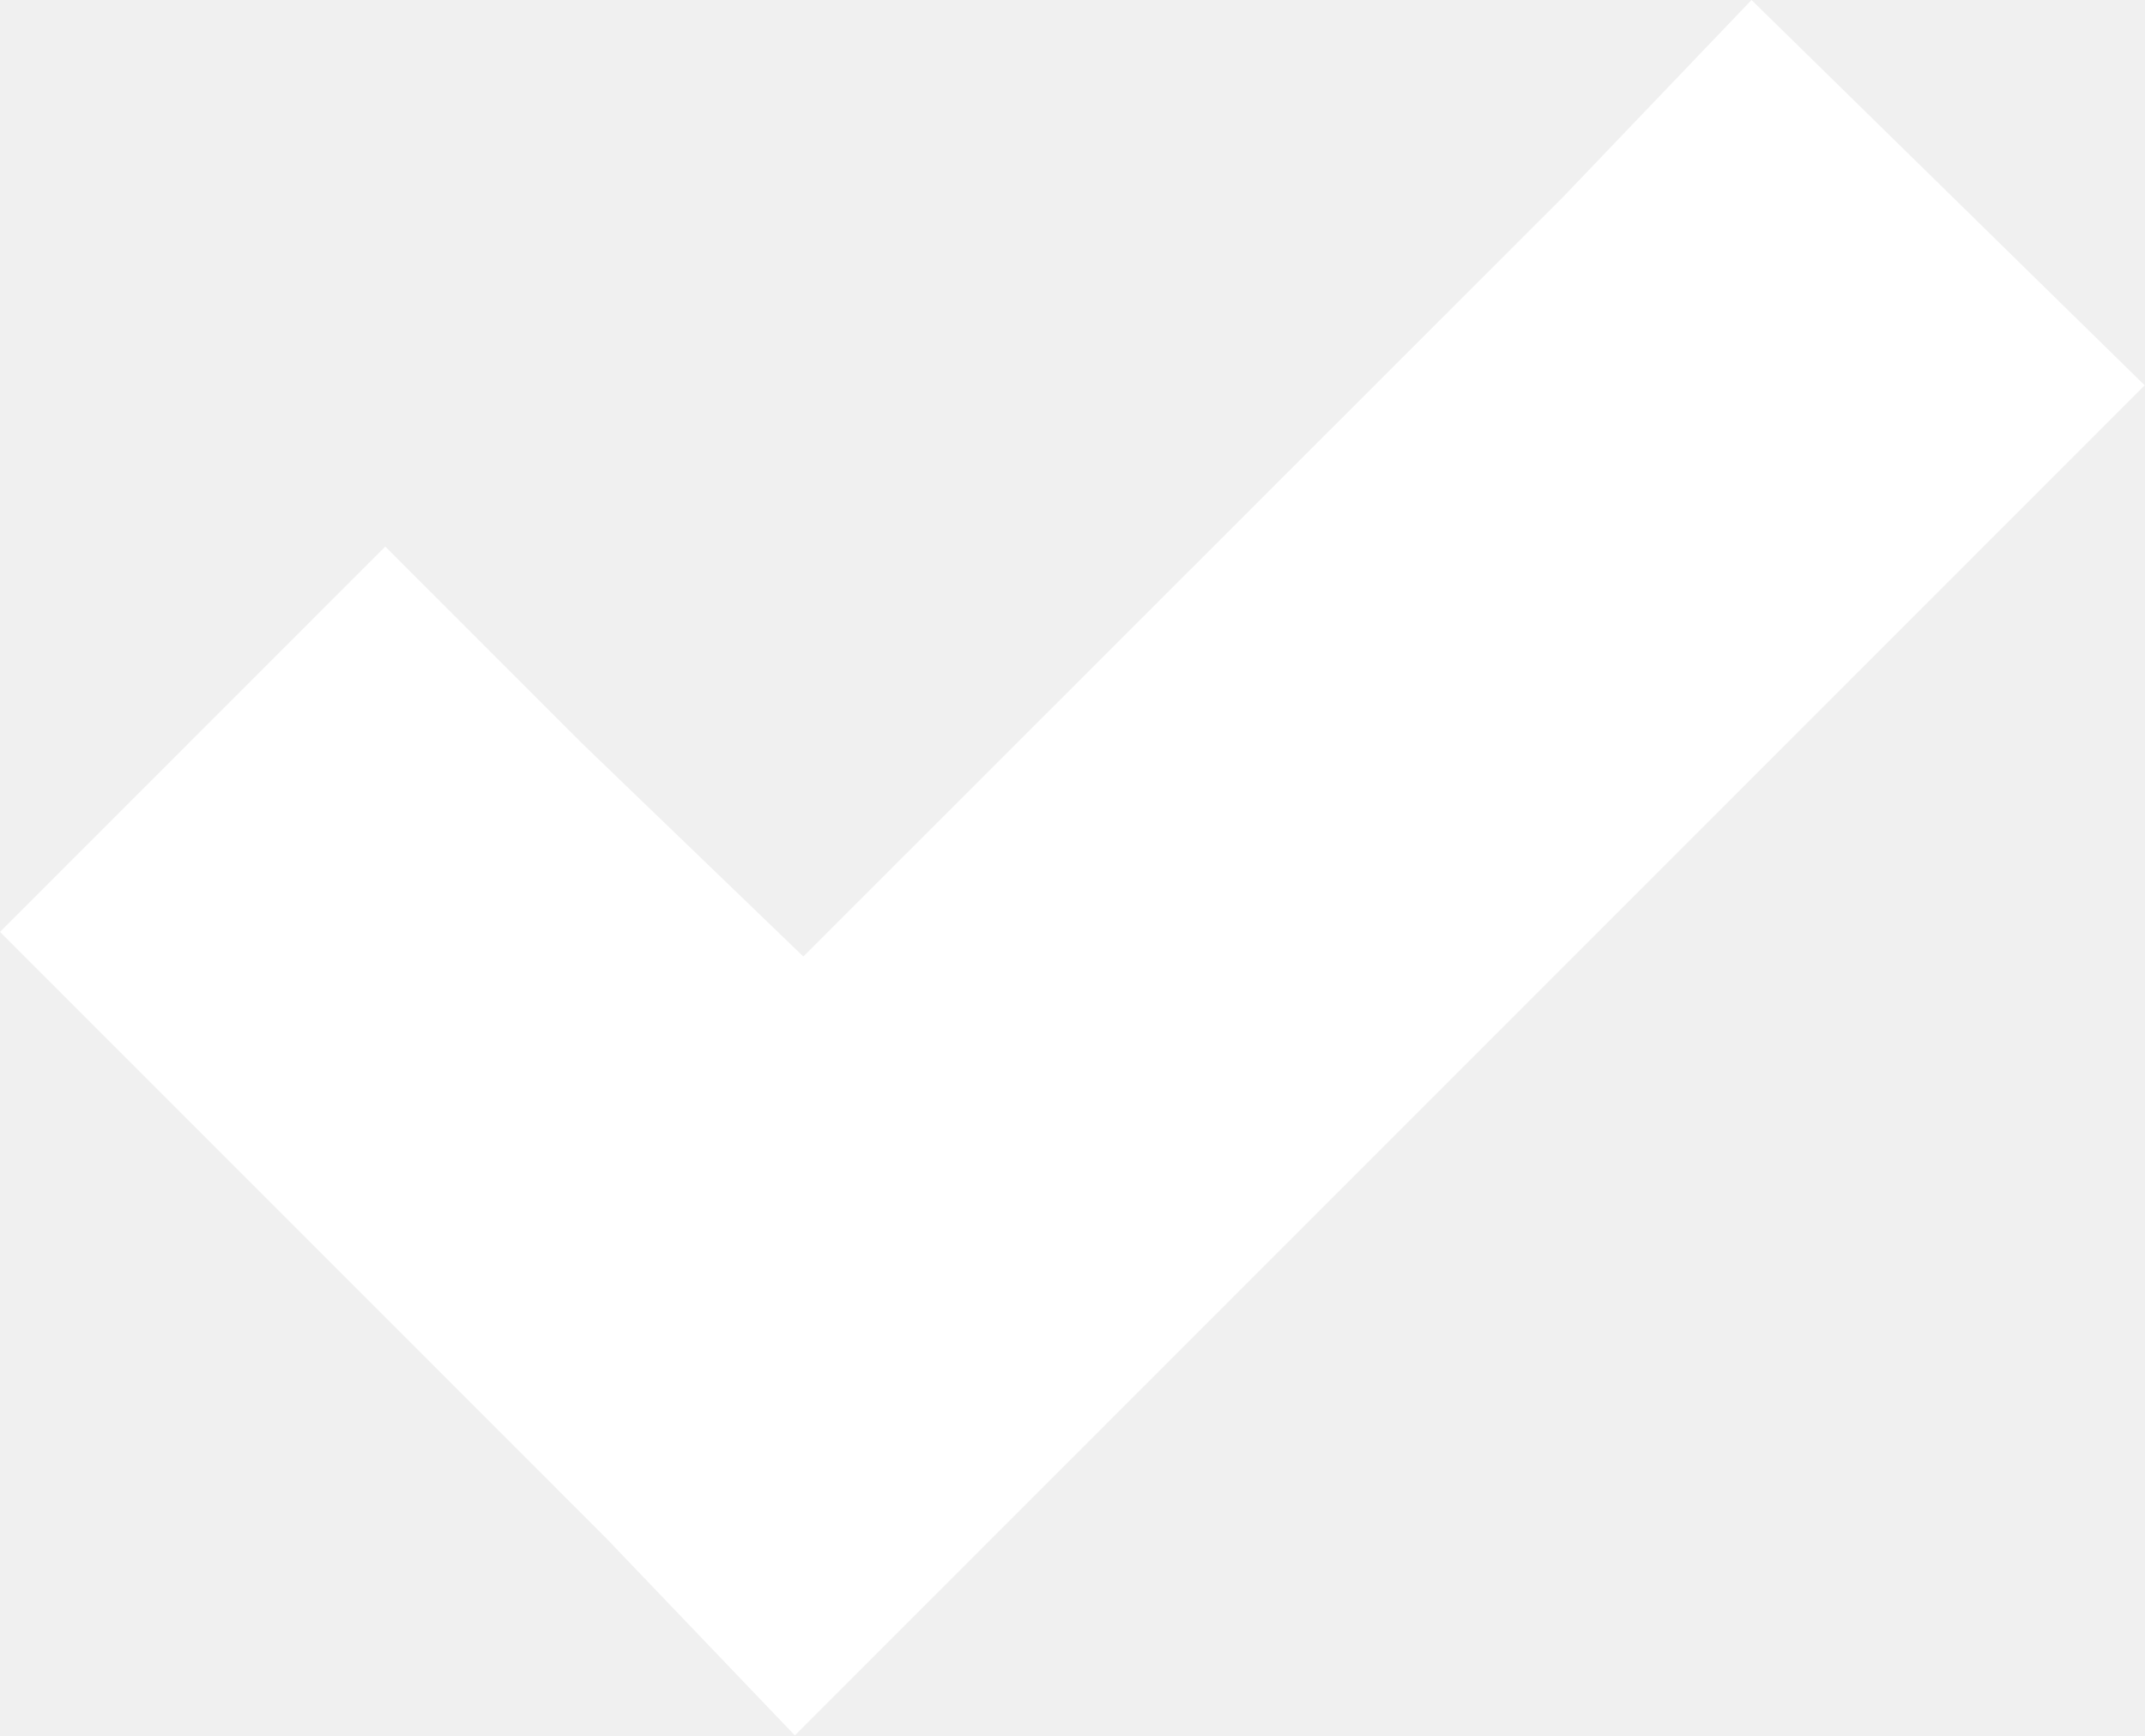
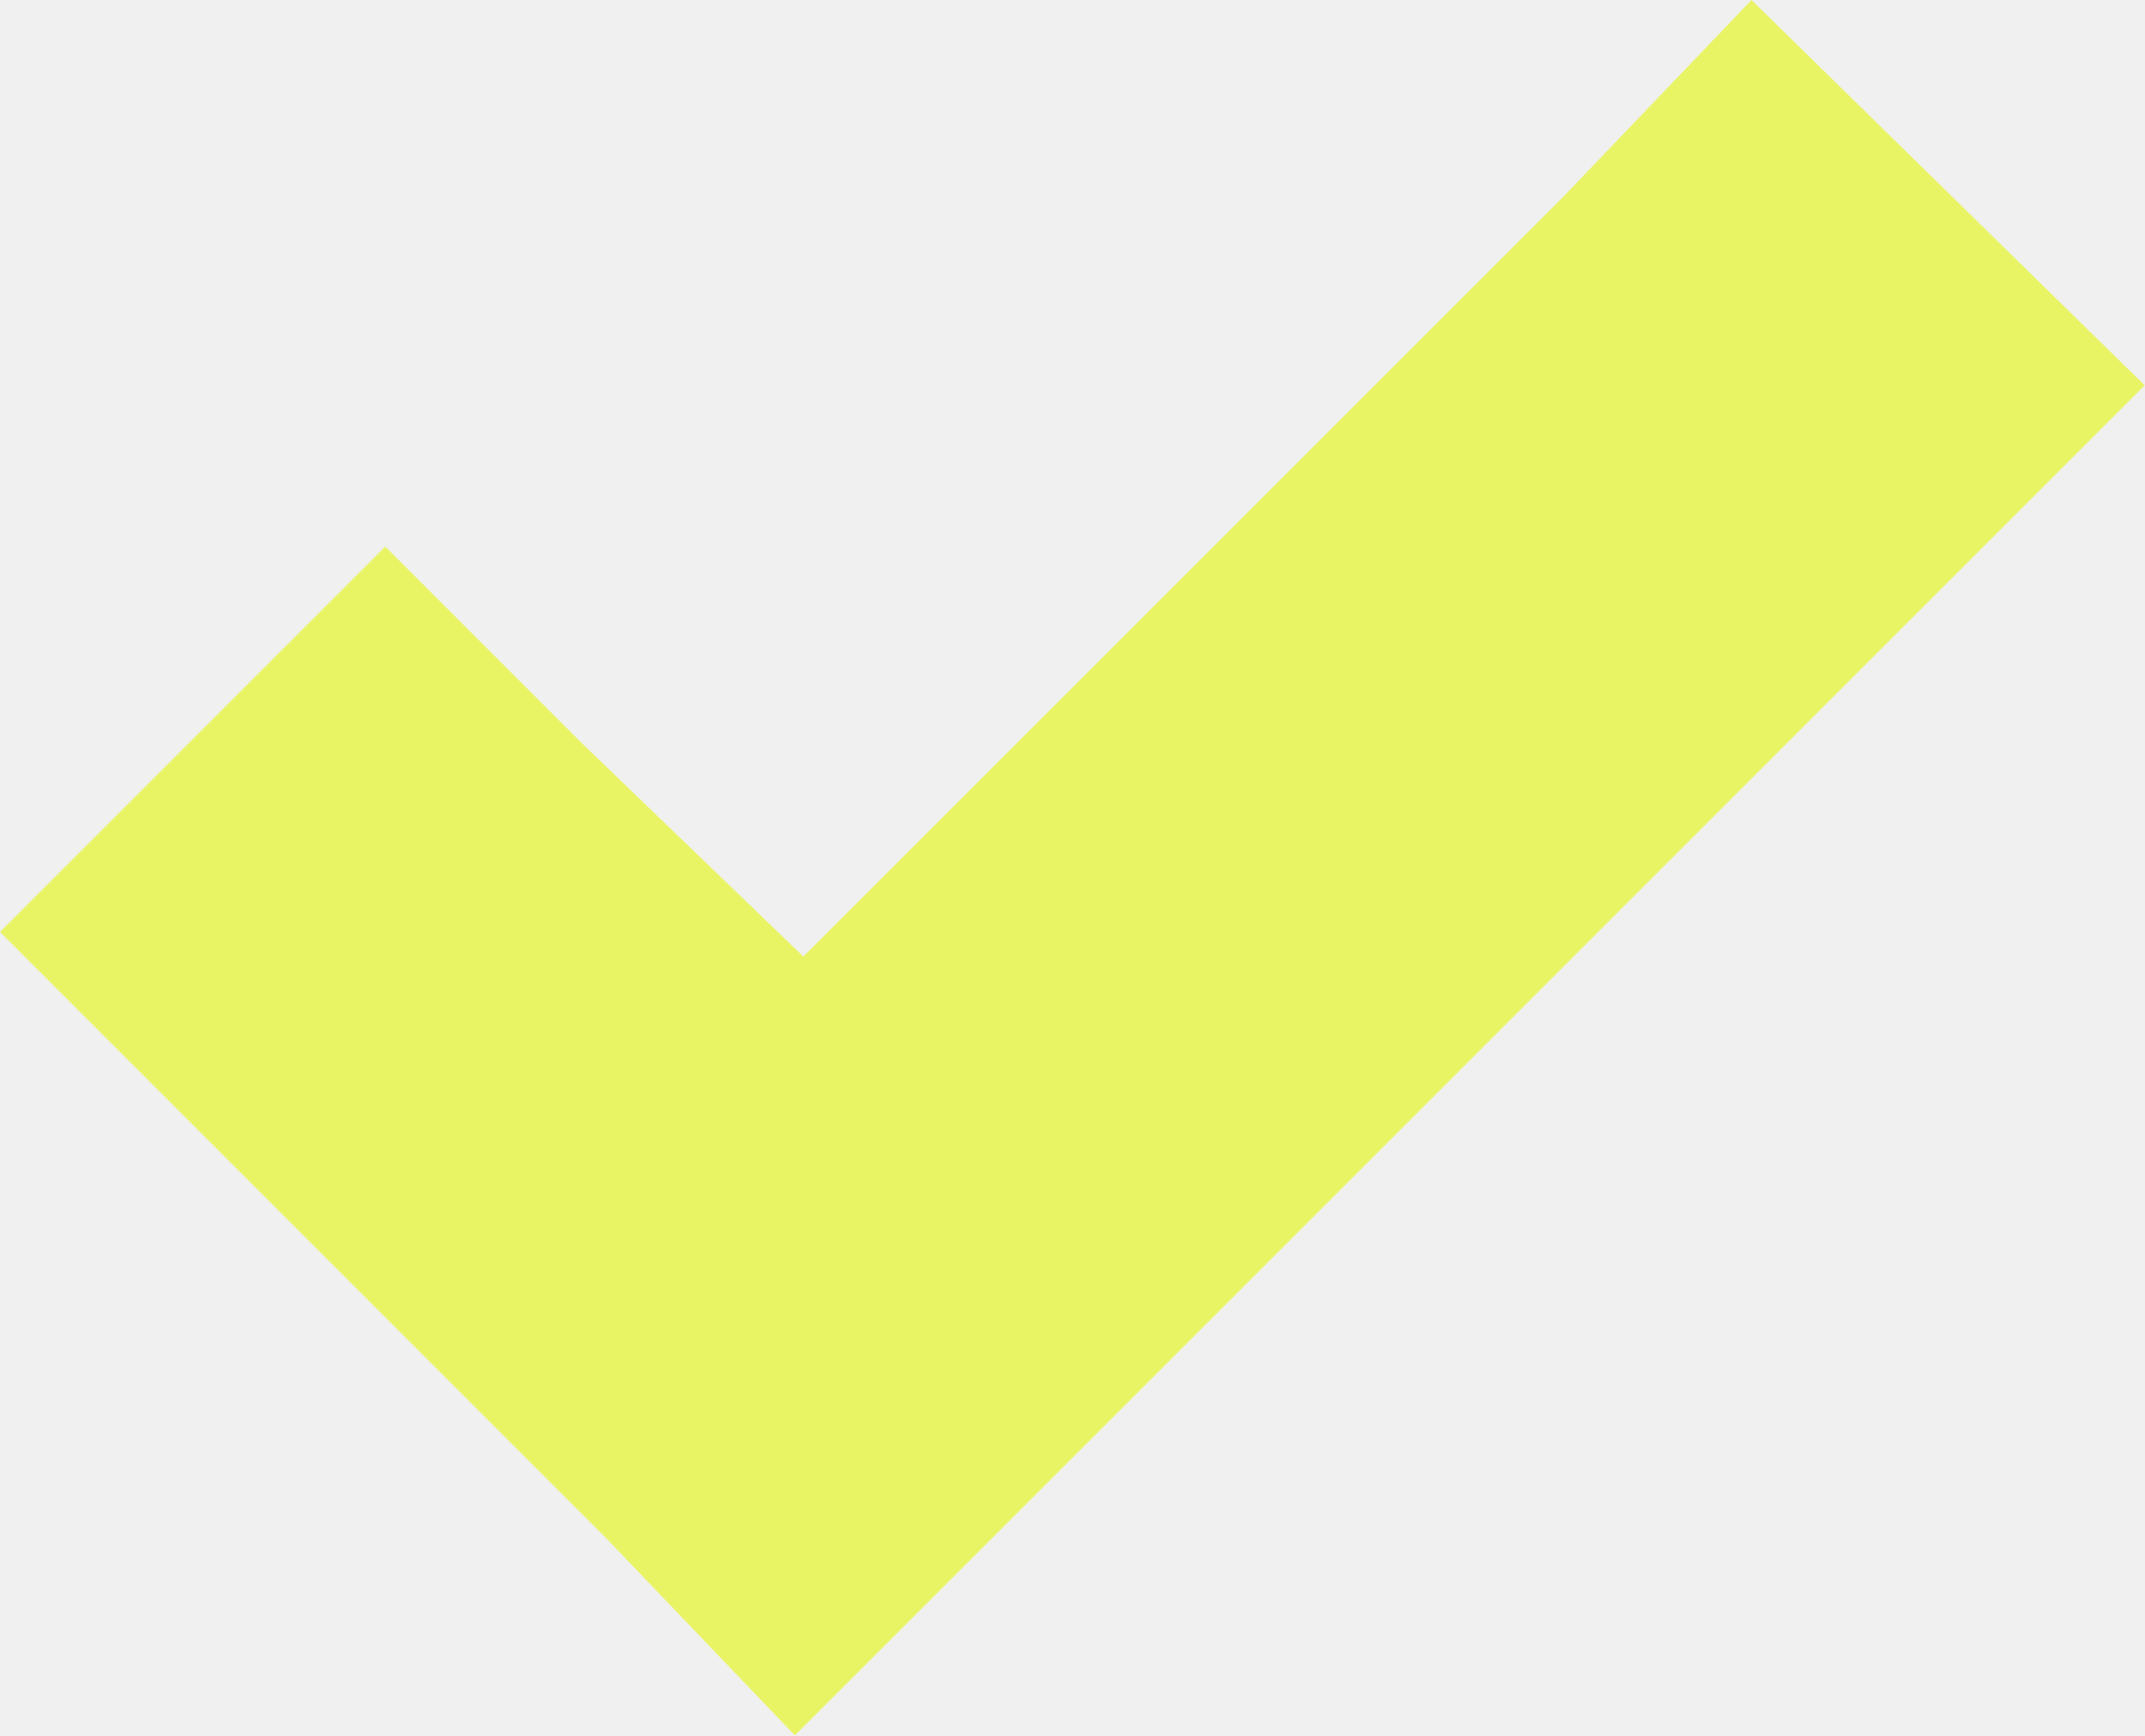
<svg xmlns="http://www.w3.org/2000/svg" width="35.325" height="28.575" viewBox="0 0 35.325 28.575">
-   <defs>
-     <style>.a{fill:#fff;}</style>
-   </defs>
-   <path class="a" d="M28.845,0l-3.1,3.24L13.23,15.75,9.585,12.24,6.345,9,0,15.345l3.24,3.24,6.75,6.75,3.1,3.24,3.24-3.24,15.75-15.75,3.24-3.24L28.845,0Z" />
+   <path id="Icon_open-check" data-name="Icon open-check" d="M28.845,0l-3.1,3.24L13.23,15.75,9.585,12.24,6.345,9,0,15.345l3.24,3.24,6.75,6.75,3.1,3.24,3.24-3.24,15.75-15.75,3.24-3.24L28.845,0Z" fill="#e9f464" />
</svg>
